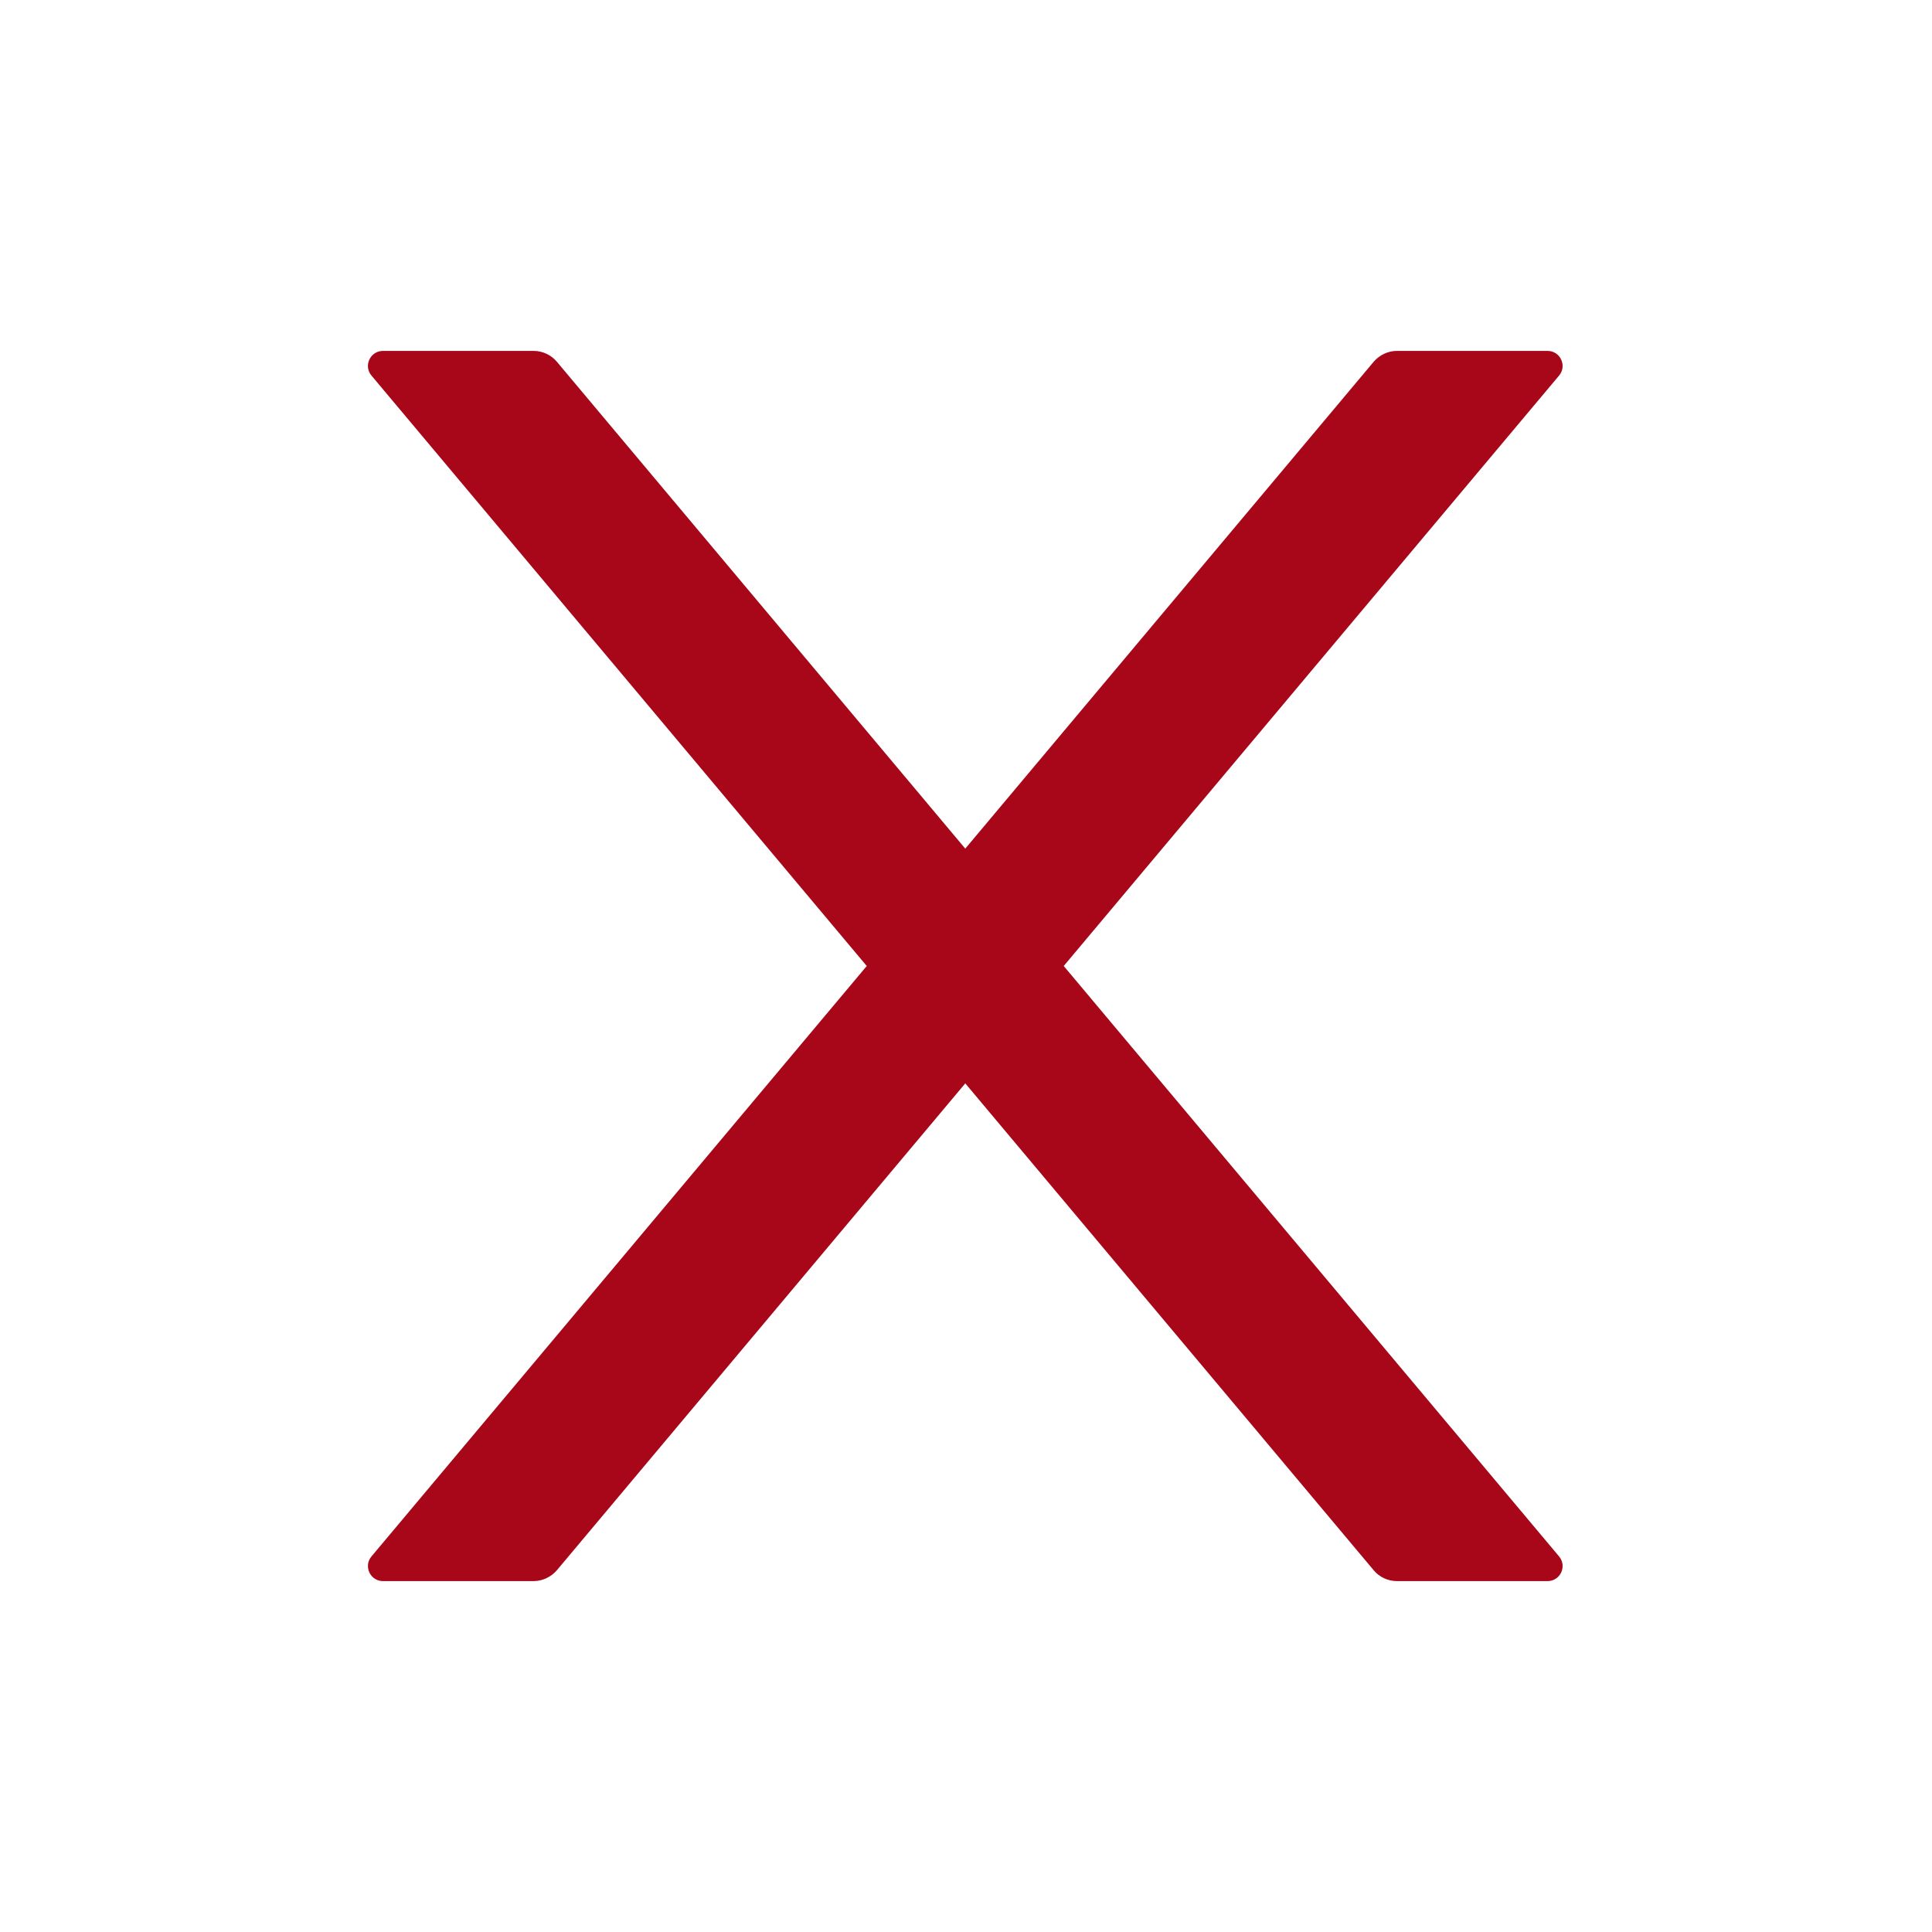
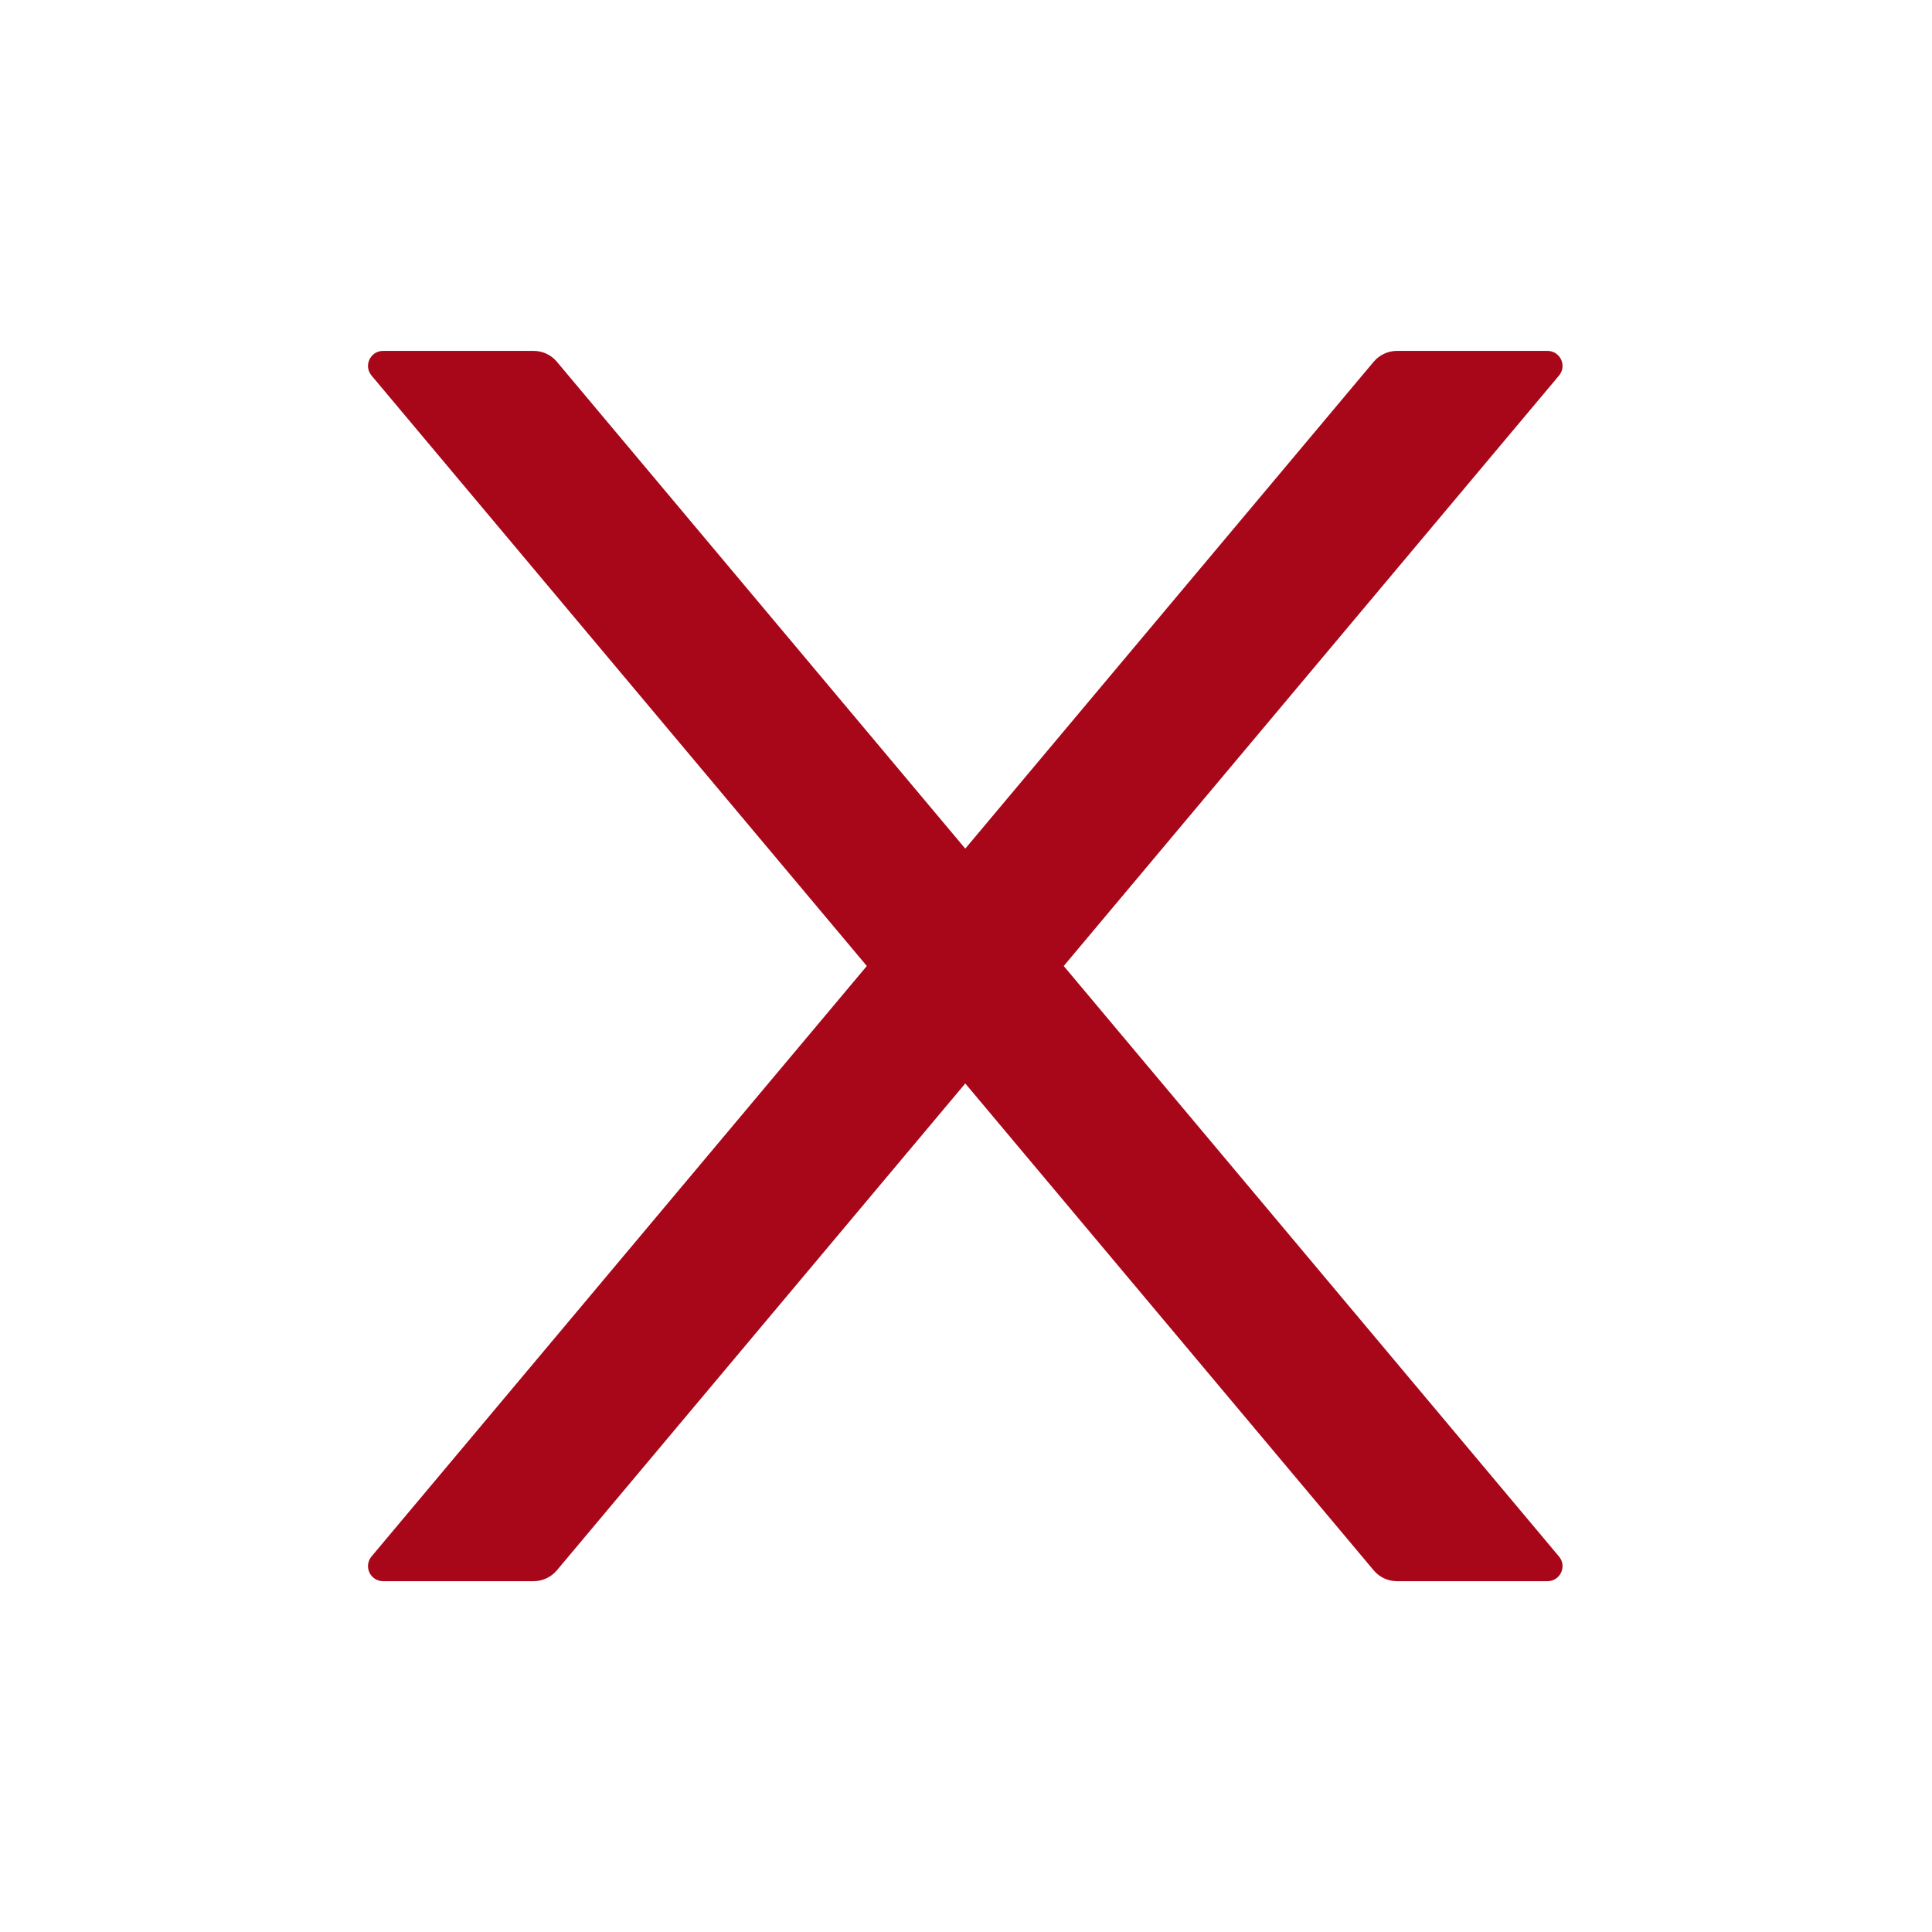
- <svg xmlns="http://www.w3.org/2000/svg" width="24" height="24" viewBox="0 0 24 24" fill="none">
-   <path d="M13.214 12 19.367 4.666C19.47 4.545 19.383 4.359 19.224 4.359H17.353C17.243 4.359 17.138 4.409 17.065 4.493L11.991 10.542 6.917 4.493C6.846 4.409 6.741 4.359 6.628 4.359H4.758C4.599 4.359 4.512 4.545 4.615 4.666L10.767 12 4.615 19.334C4.592 19.361 4.577 19.394 4.572 19.429 4.568 19.465 4.573 19.501 4.588 19.533 4.603 19.565 4.627 19.593 4.657 19.612 4.687 19.631 4.722 19.641 4.758 19.641H6.628C6.738 19.641 6.844 19.591 6.917 19.507L11.991 13.458 17.065 19.507C17.135 19.591 17.241 19.641 17.353 19.641H19.224C19.383 19.641 19.47 19.456 19.367 19.334L13.214 12z" fill="#a8071a" />
+ <svg xmlns="http://www.w3.org/2000/svg" fill="none" height="24" viewBox="0 0 24 24" width="24">
+   <path d="m13.214 12 6.152-7.334c.103-.122.016-.307-.143-.307h-1.87c-.11 0-.216.049-.288.134l-5.074 6.049-5.074-6.049c-.07-.084-.176-.134-.288-.134h-1.87c-.159 0-.246.185-.143.307l6.152 7.334-6.152 7.334c-.023.027-.038.06-.043.096-.005.035.001.071.016.104.015.032.039.06.069.079s.065.029.101.029h1.87c.11 0 .216-.049.288-.134l5.074-6.049 5.074 6.049c.07.084.176.134.288.134h1.87c.159 0 .246-.185.143-.307z" fill="#a8071a" />
</svg>
